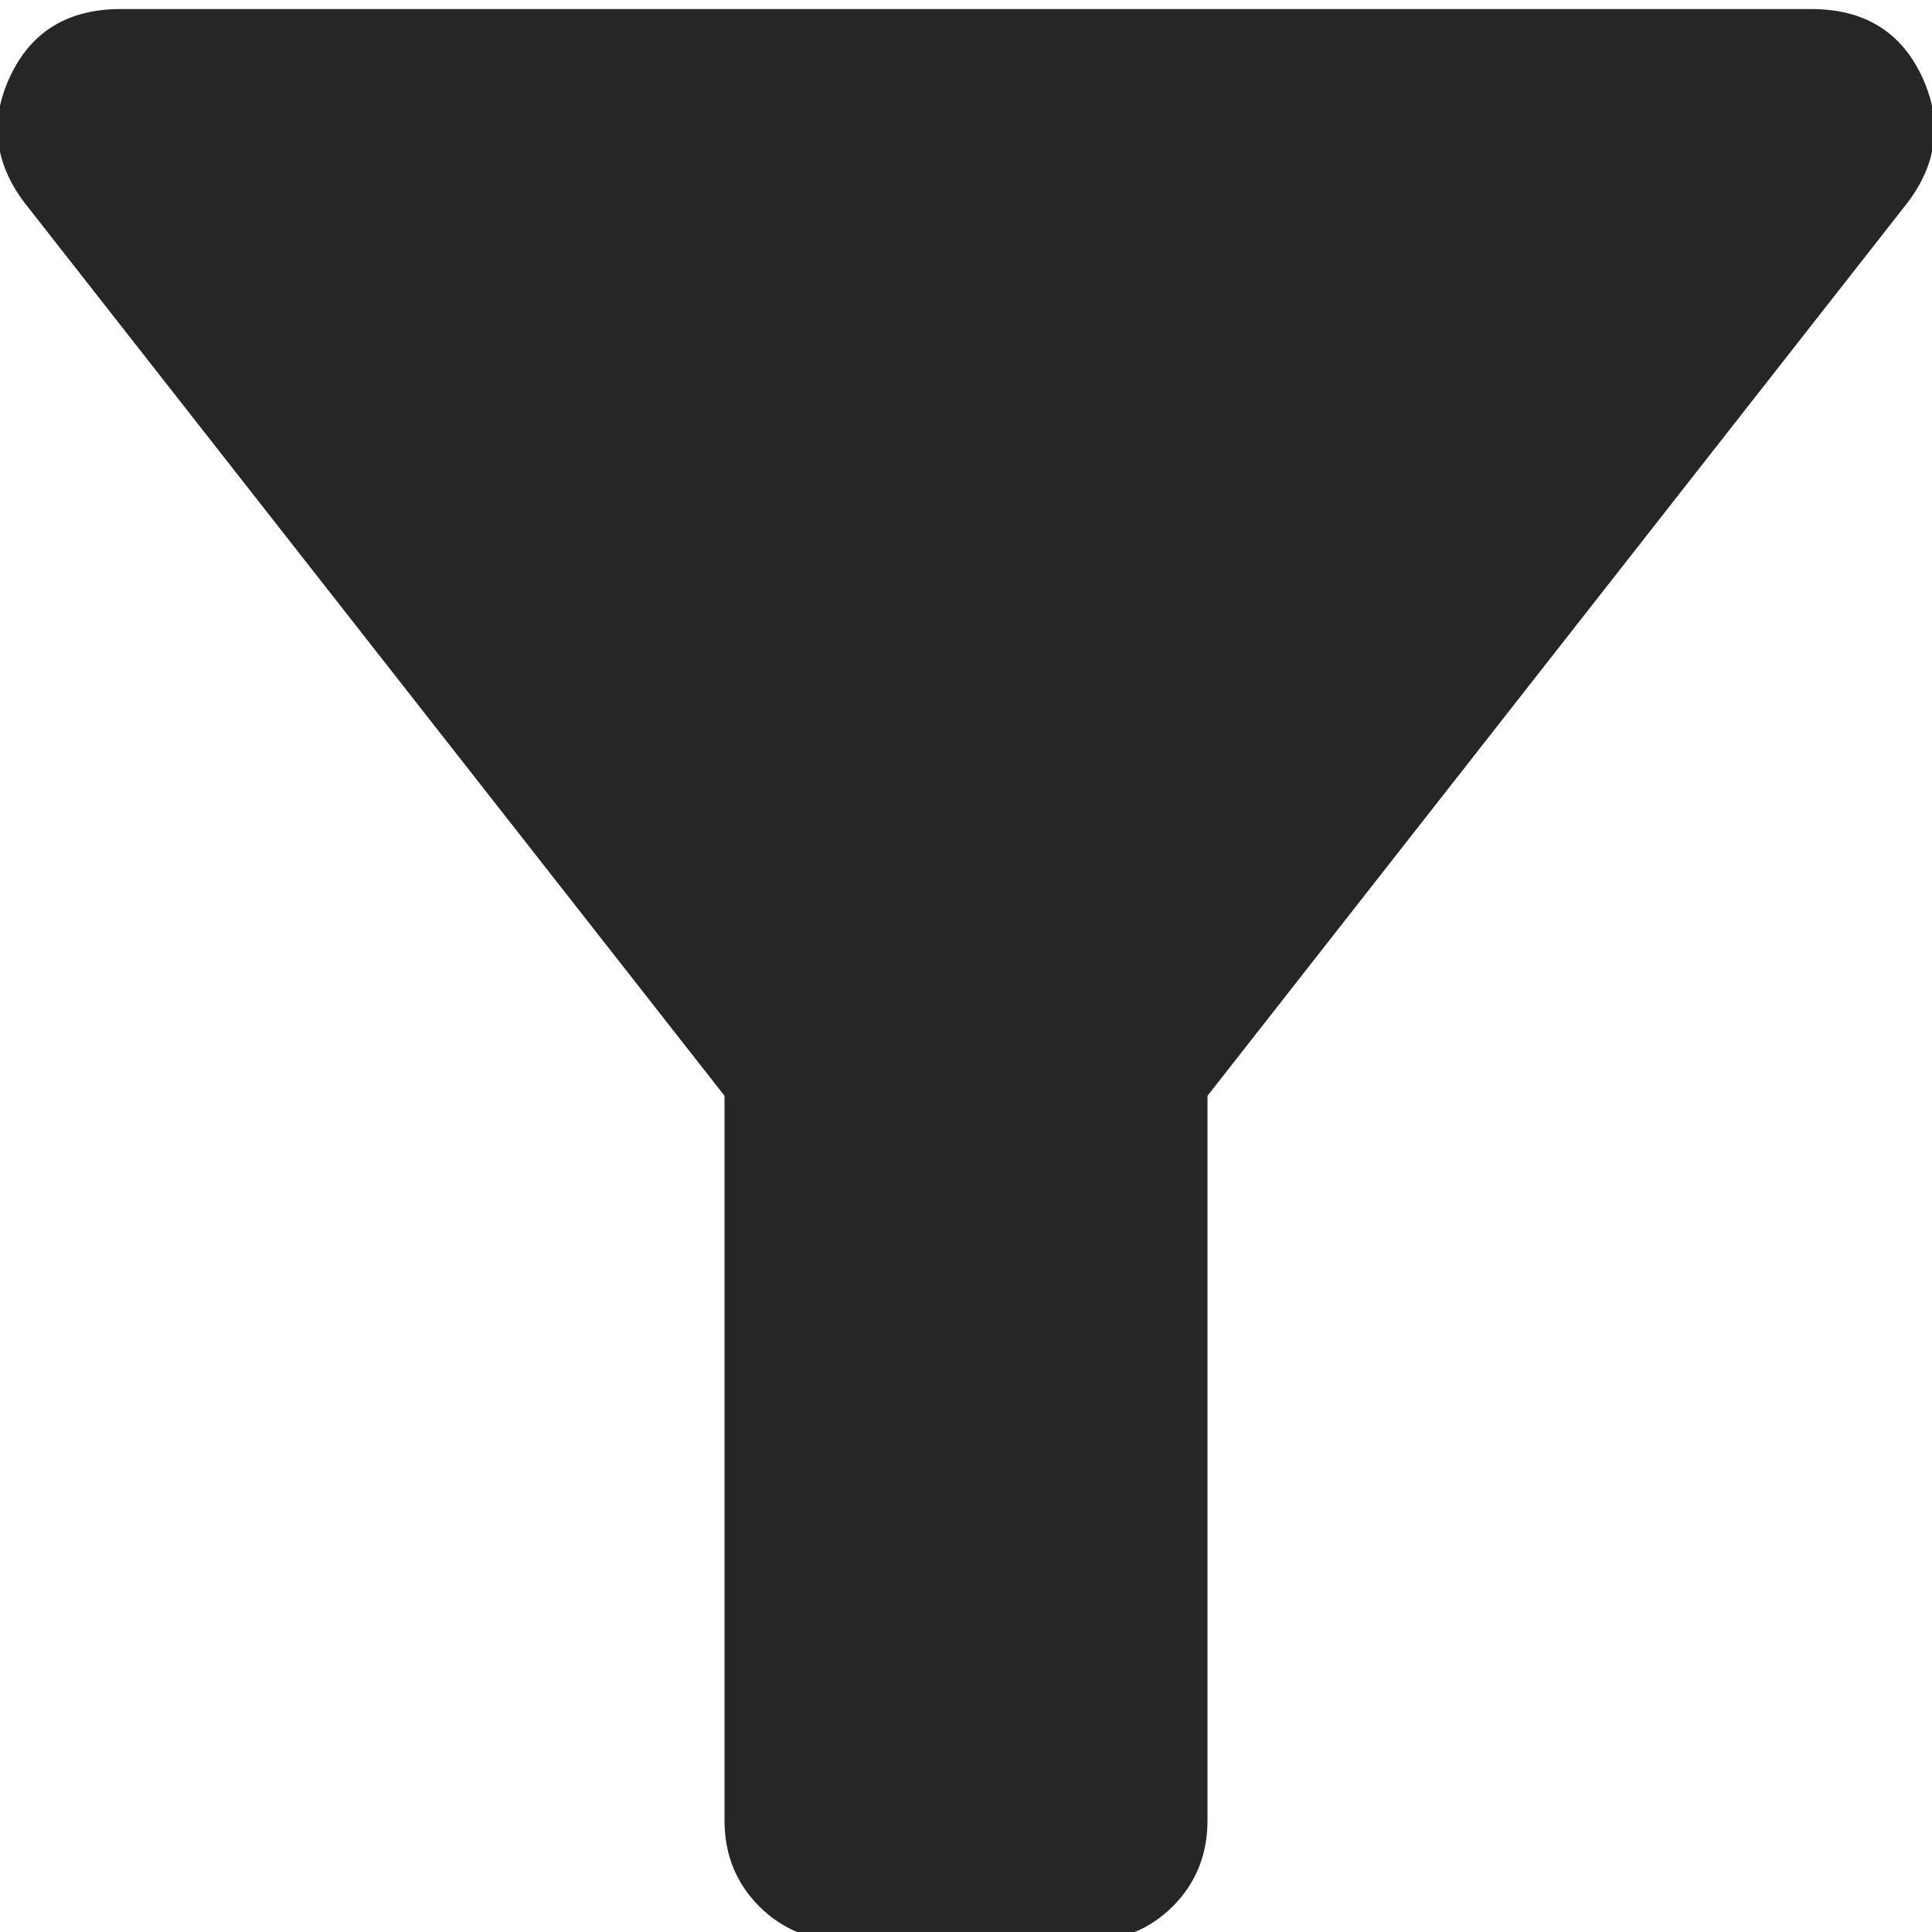
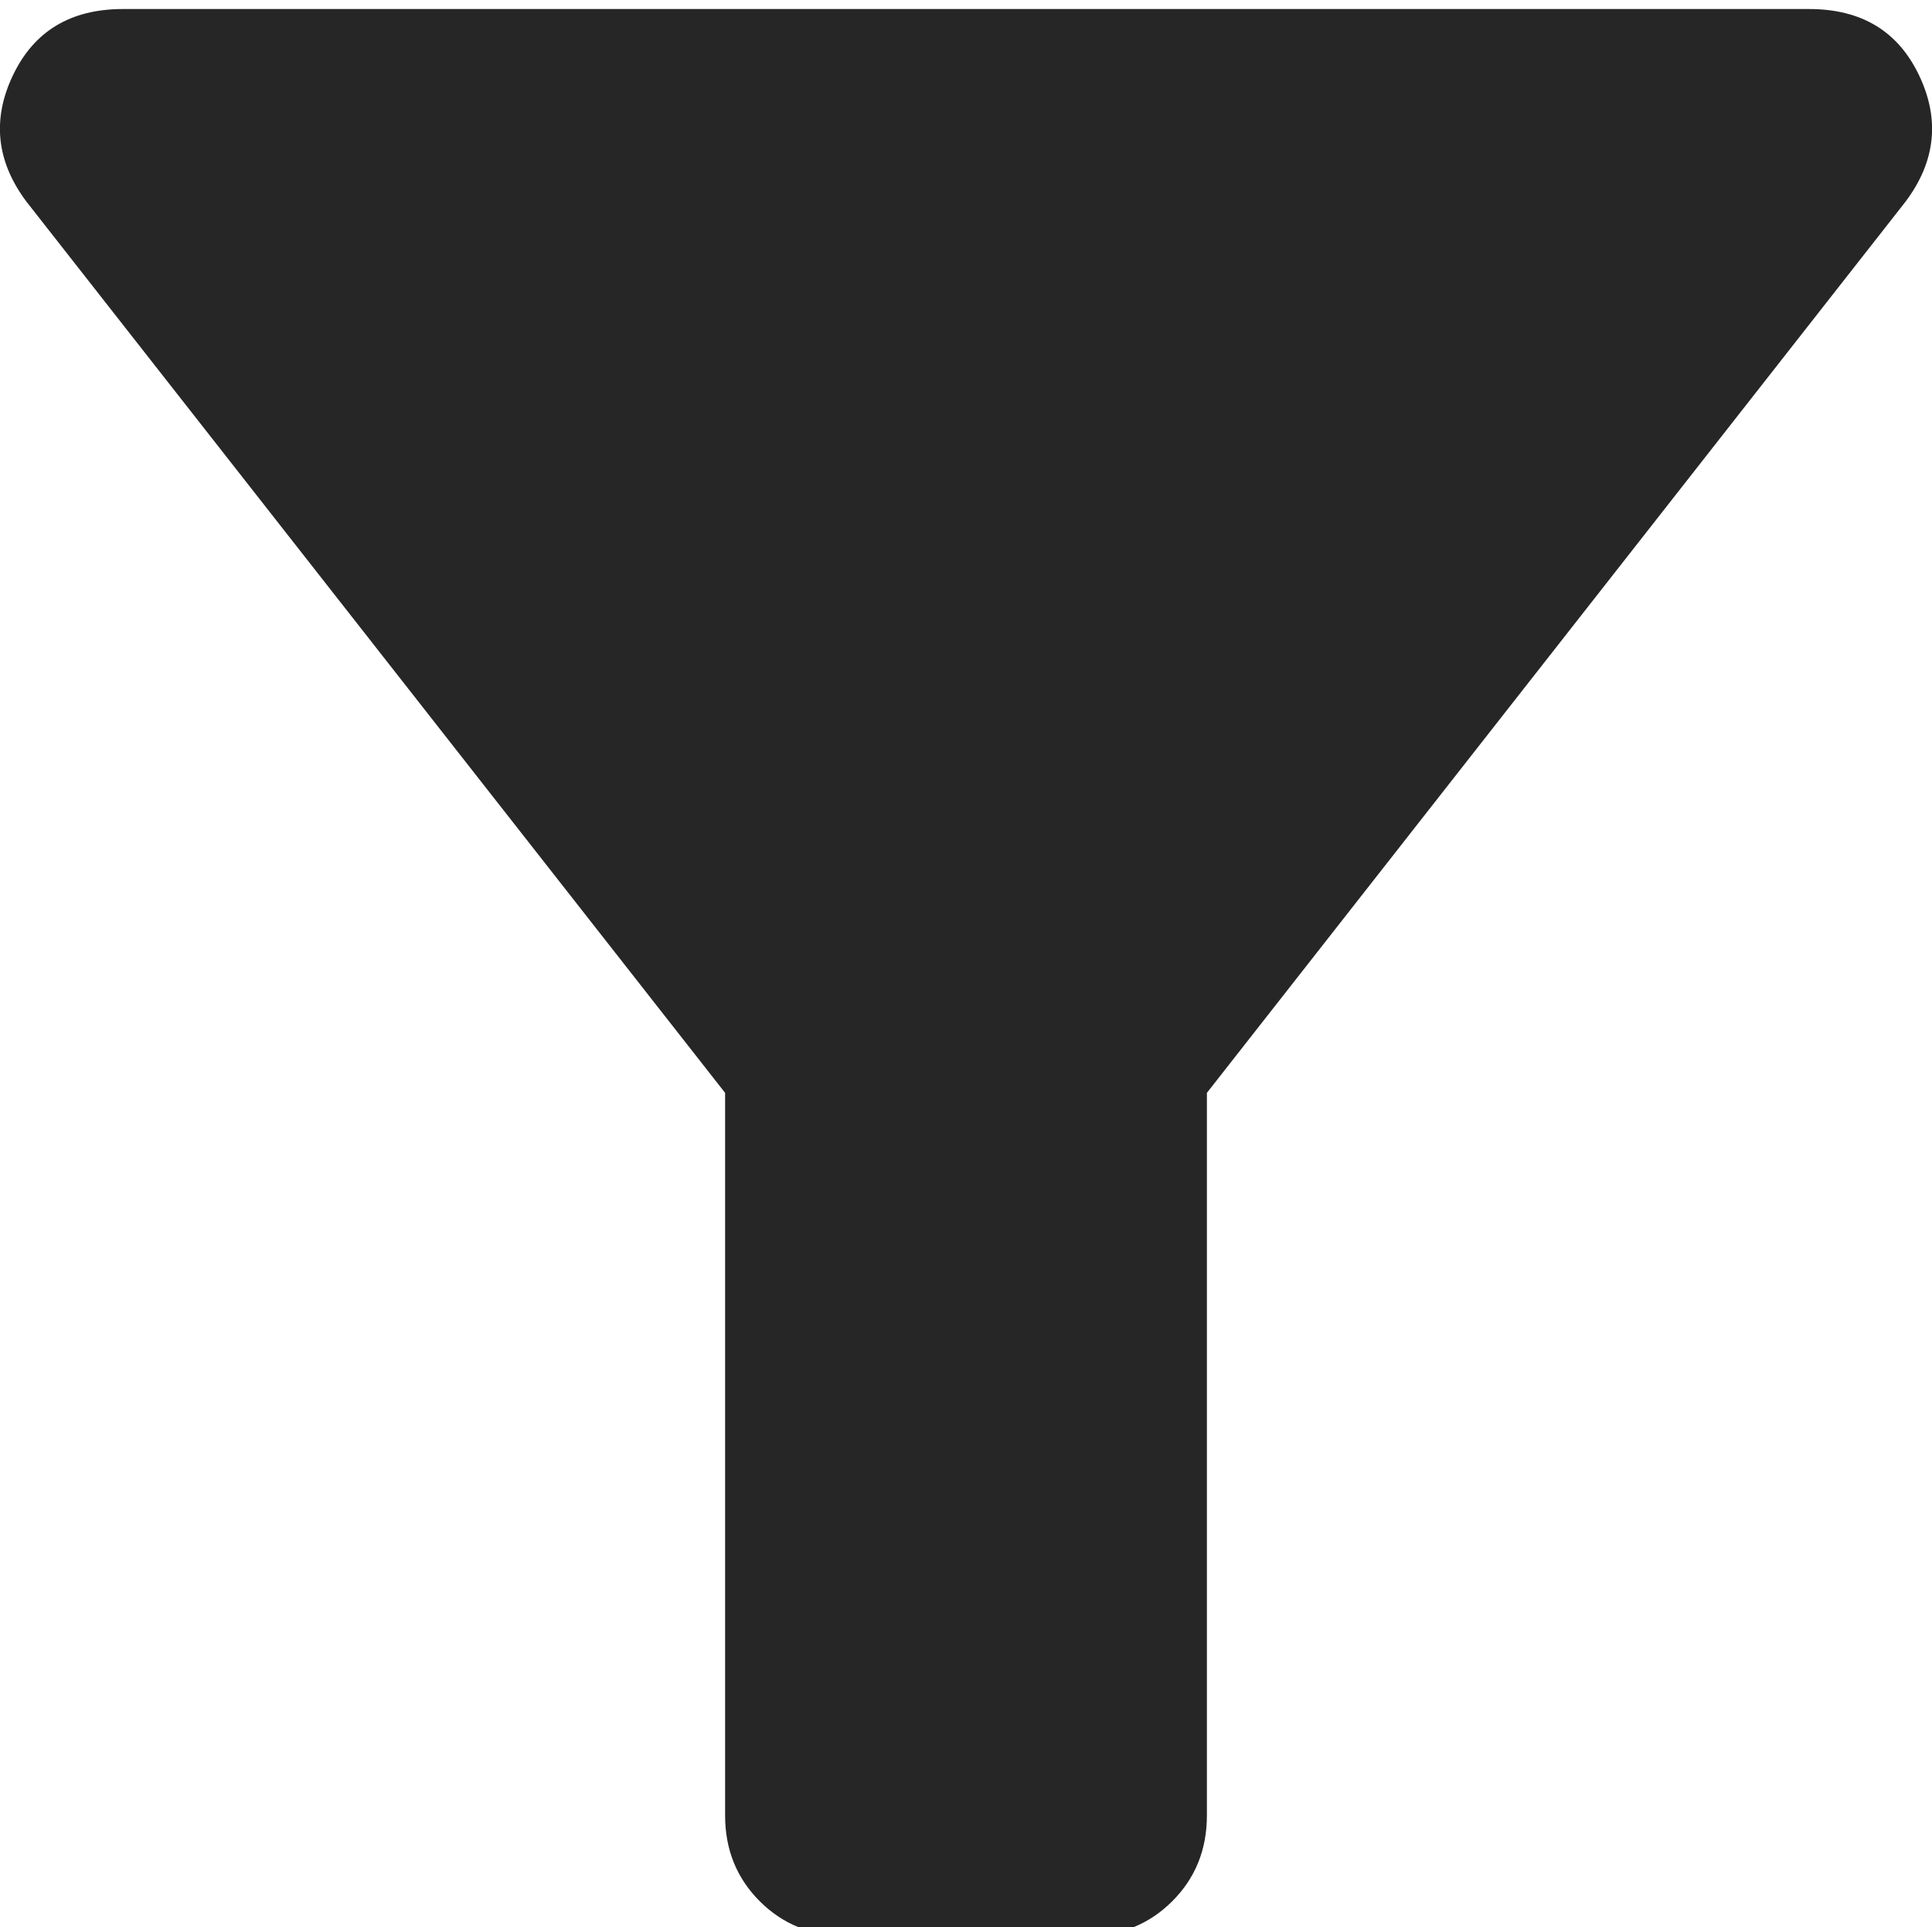
- <svg viewBox="160 -803 640 640" width="24px" height="24px" fill="#262626" aria-label="filter alt fill">
+ <svg viewBox="160 -803 640 640" width="24.06px" height="24px" fill="#262626" aria-label="filter alt fill">
  <path d="M440-160q-17 0-28.5-11.5T400-200v-240L168-736q-15-20-4.5-42t36.5-22h560q26 0 36.5 22t-4.5 42L560-440v240q0 17-11.5 28.5T520-160h-80Z">
  </path>
</svg>
